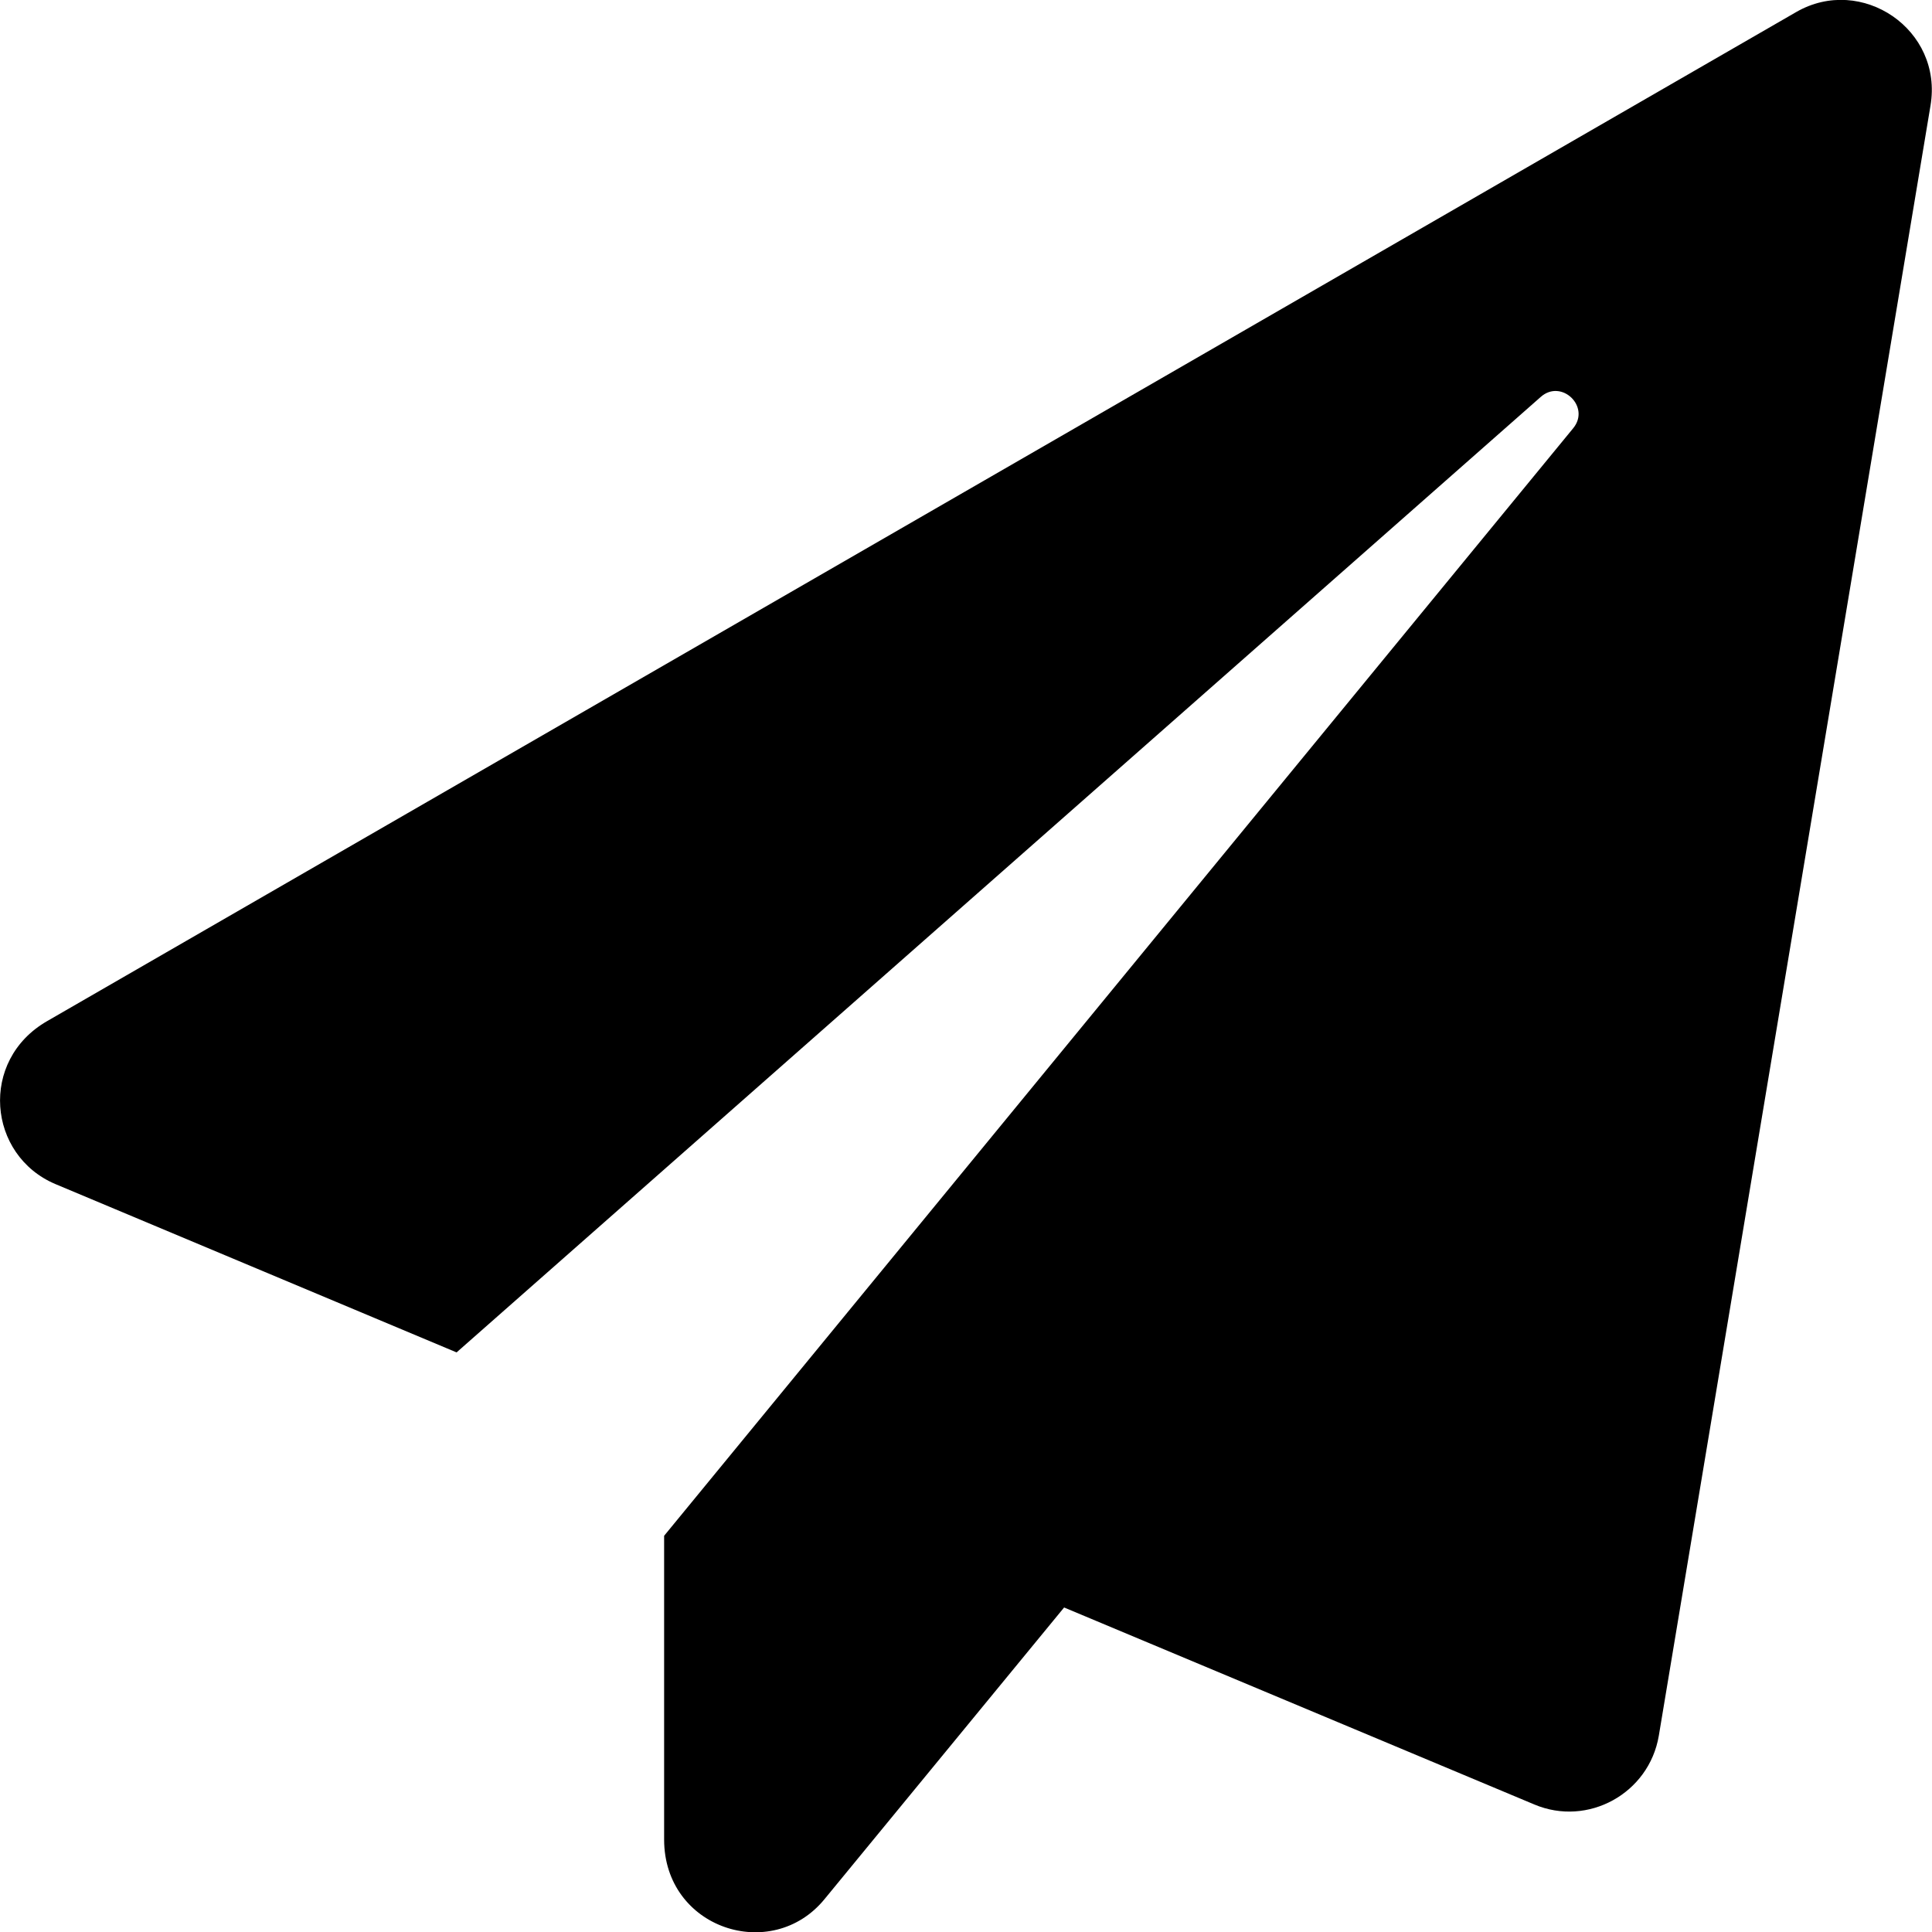
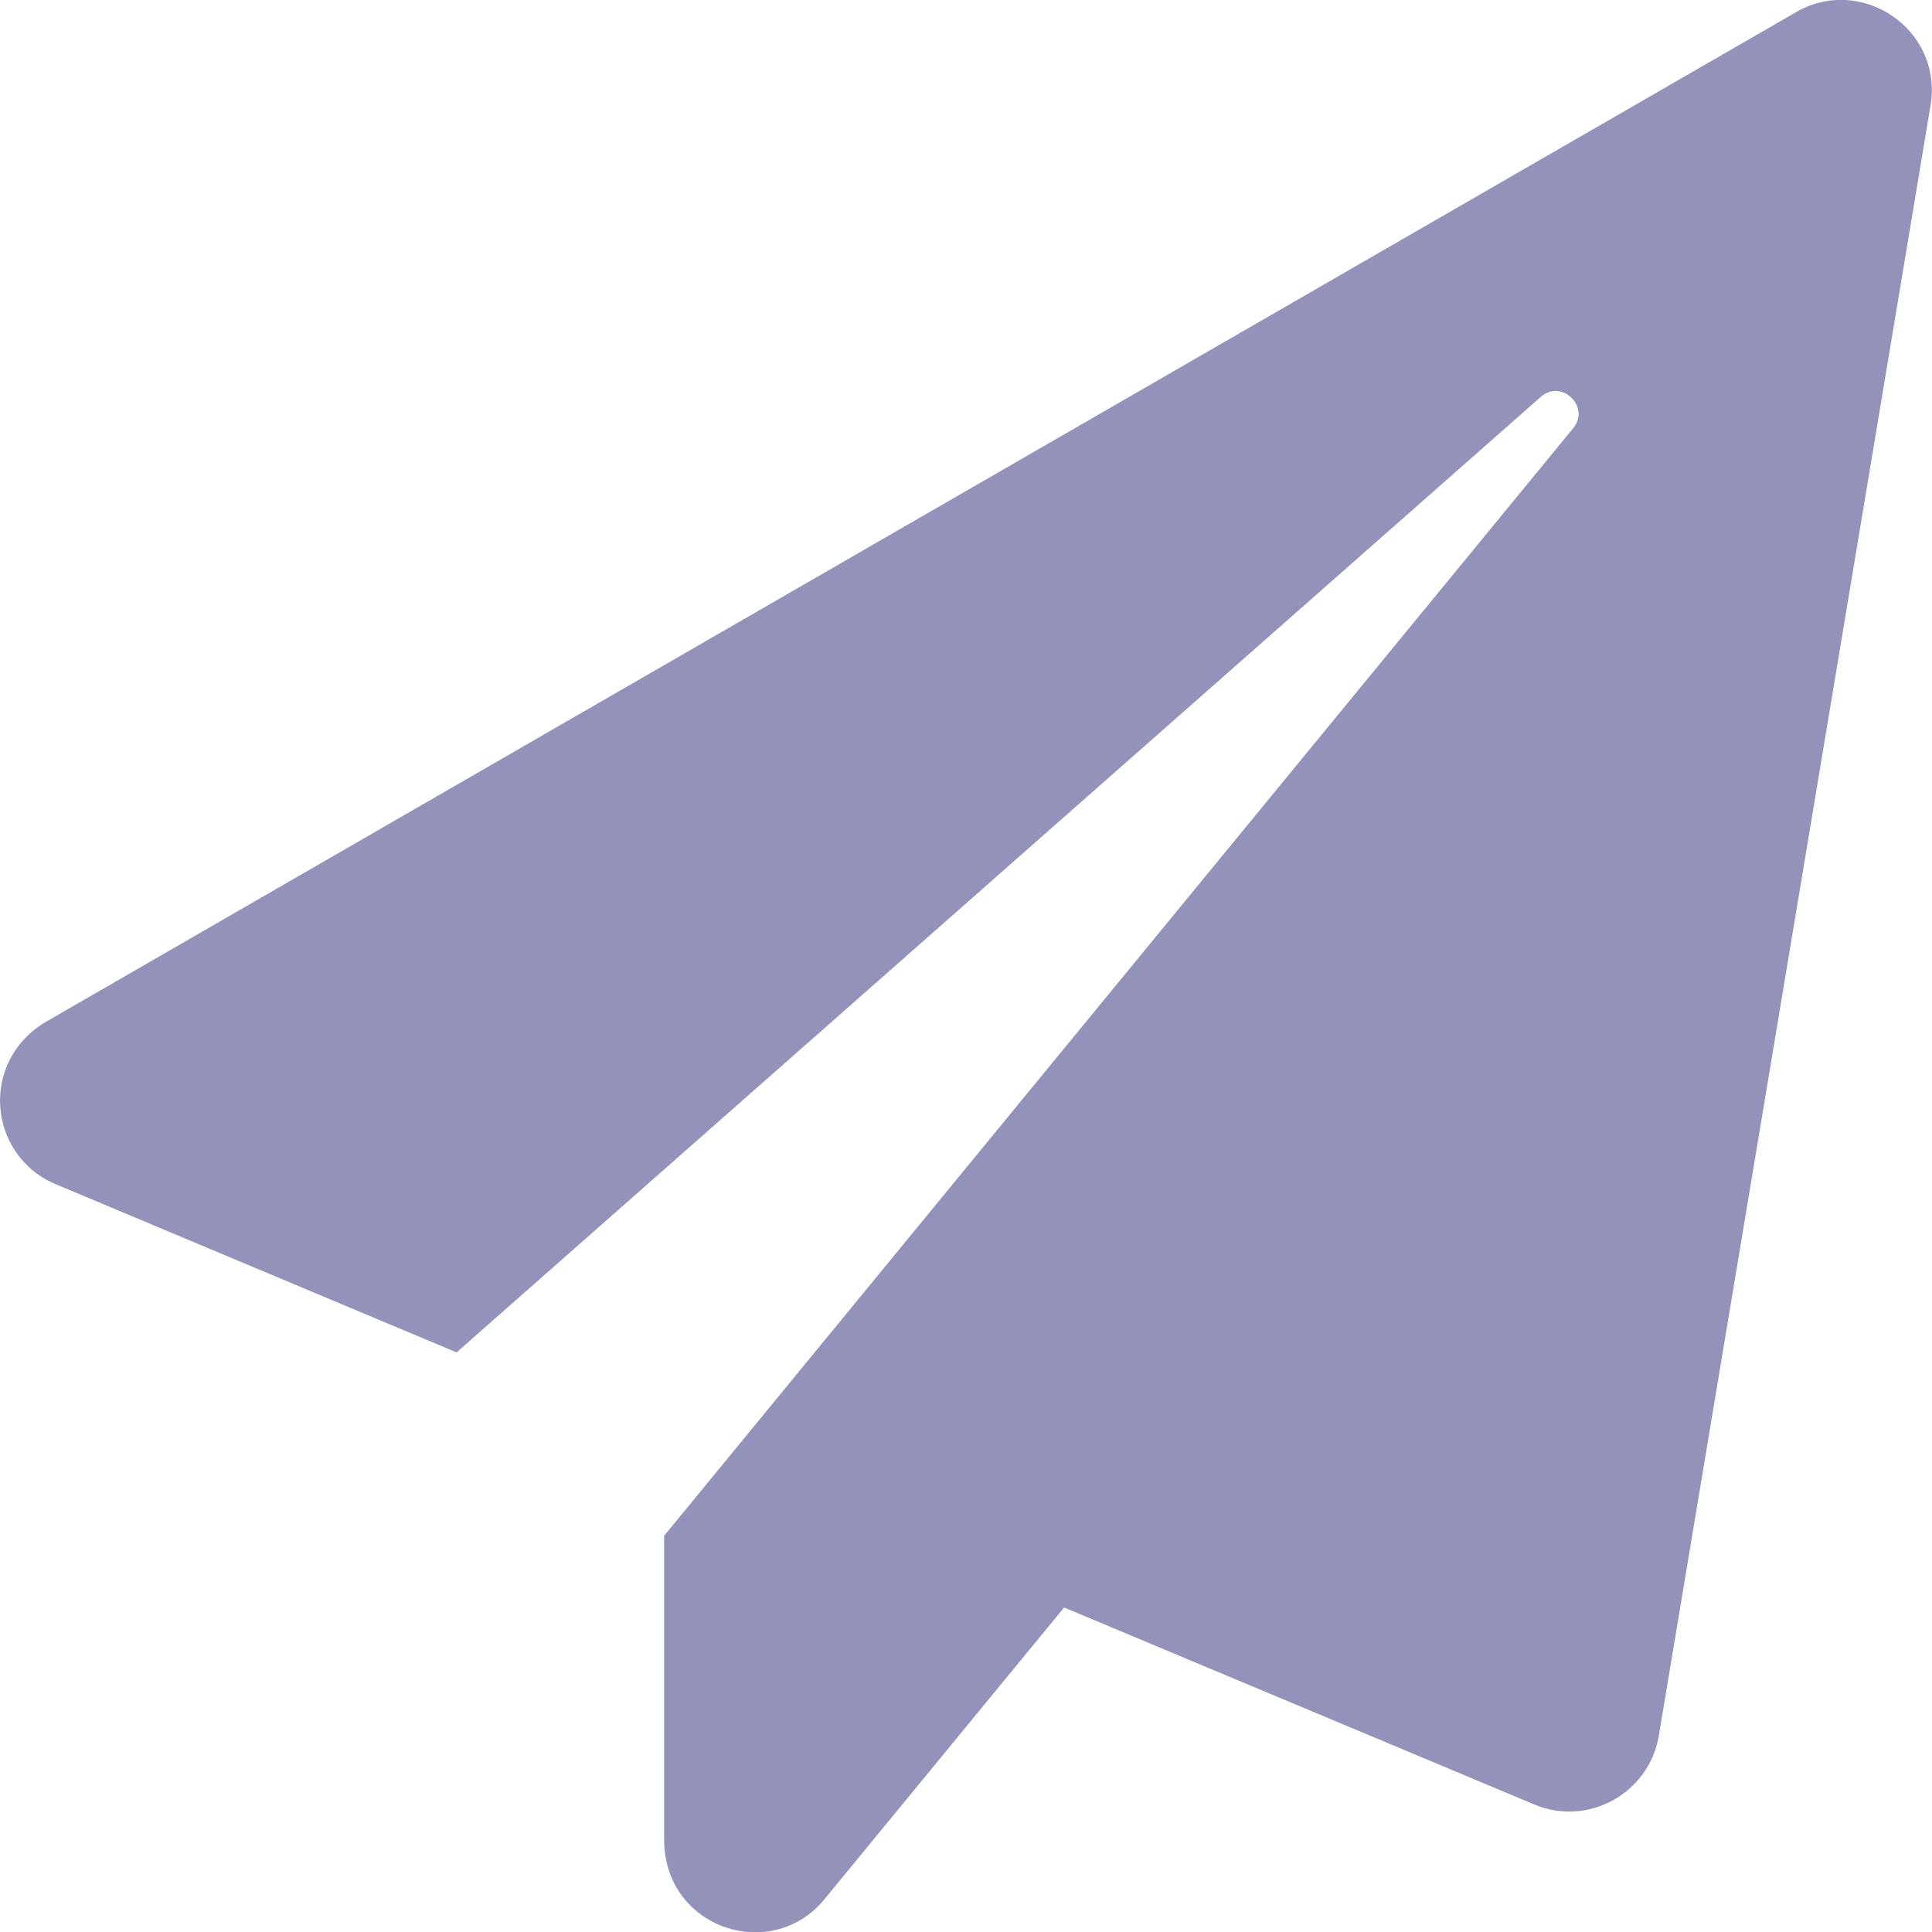
<svg xmlns="http://www.w3.org/2000/svg" aria-hidden="true" focusable="false" data-prefix="fas" data-icon="paper-plane" class="svg-inline--fa fa-paper-plane fa-w-16" role="img" viewBox="0 0 512 512">
-   <path fill="currentColor" d="M476 3.2L12.5 270.6c-18.1 10.4-15.8 35.6 2.2 43.2L121 358.4l287.3-253.2c5.5-4.9 13.3 2.6 8.6 8.3L176 407v80.5c0 23.6 28.5 32.9 42.5 15.8L282 426l124.6 52.2c14.2 6 30.4-2.9 33-18.2l72-432C515 7.8 493.3-6.8 476 3.2z" />
+   <path fill="#9292bb" d="M476 3.2L12.5 270.6c-18.1 10.4-15.8 35.6 2.2 43.2L121 358.4l287.3-253.2c5.5-4.9 13.3 2.6 8.6 8.3L176 407v80.5c0 23.6 28.5 32.9 42.5 15.8L282 426l124.6 52.2c14.2 6 30.4-2.9 33-18.2l72-432C515 7.8 493.3-6.8 476 3.2z" />
</svg>
